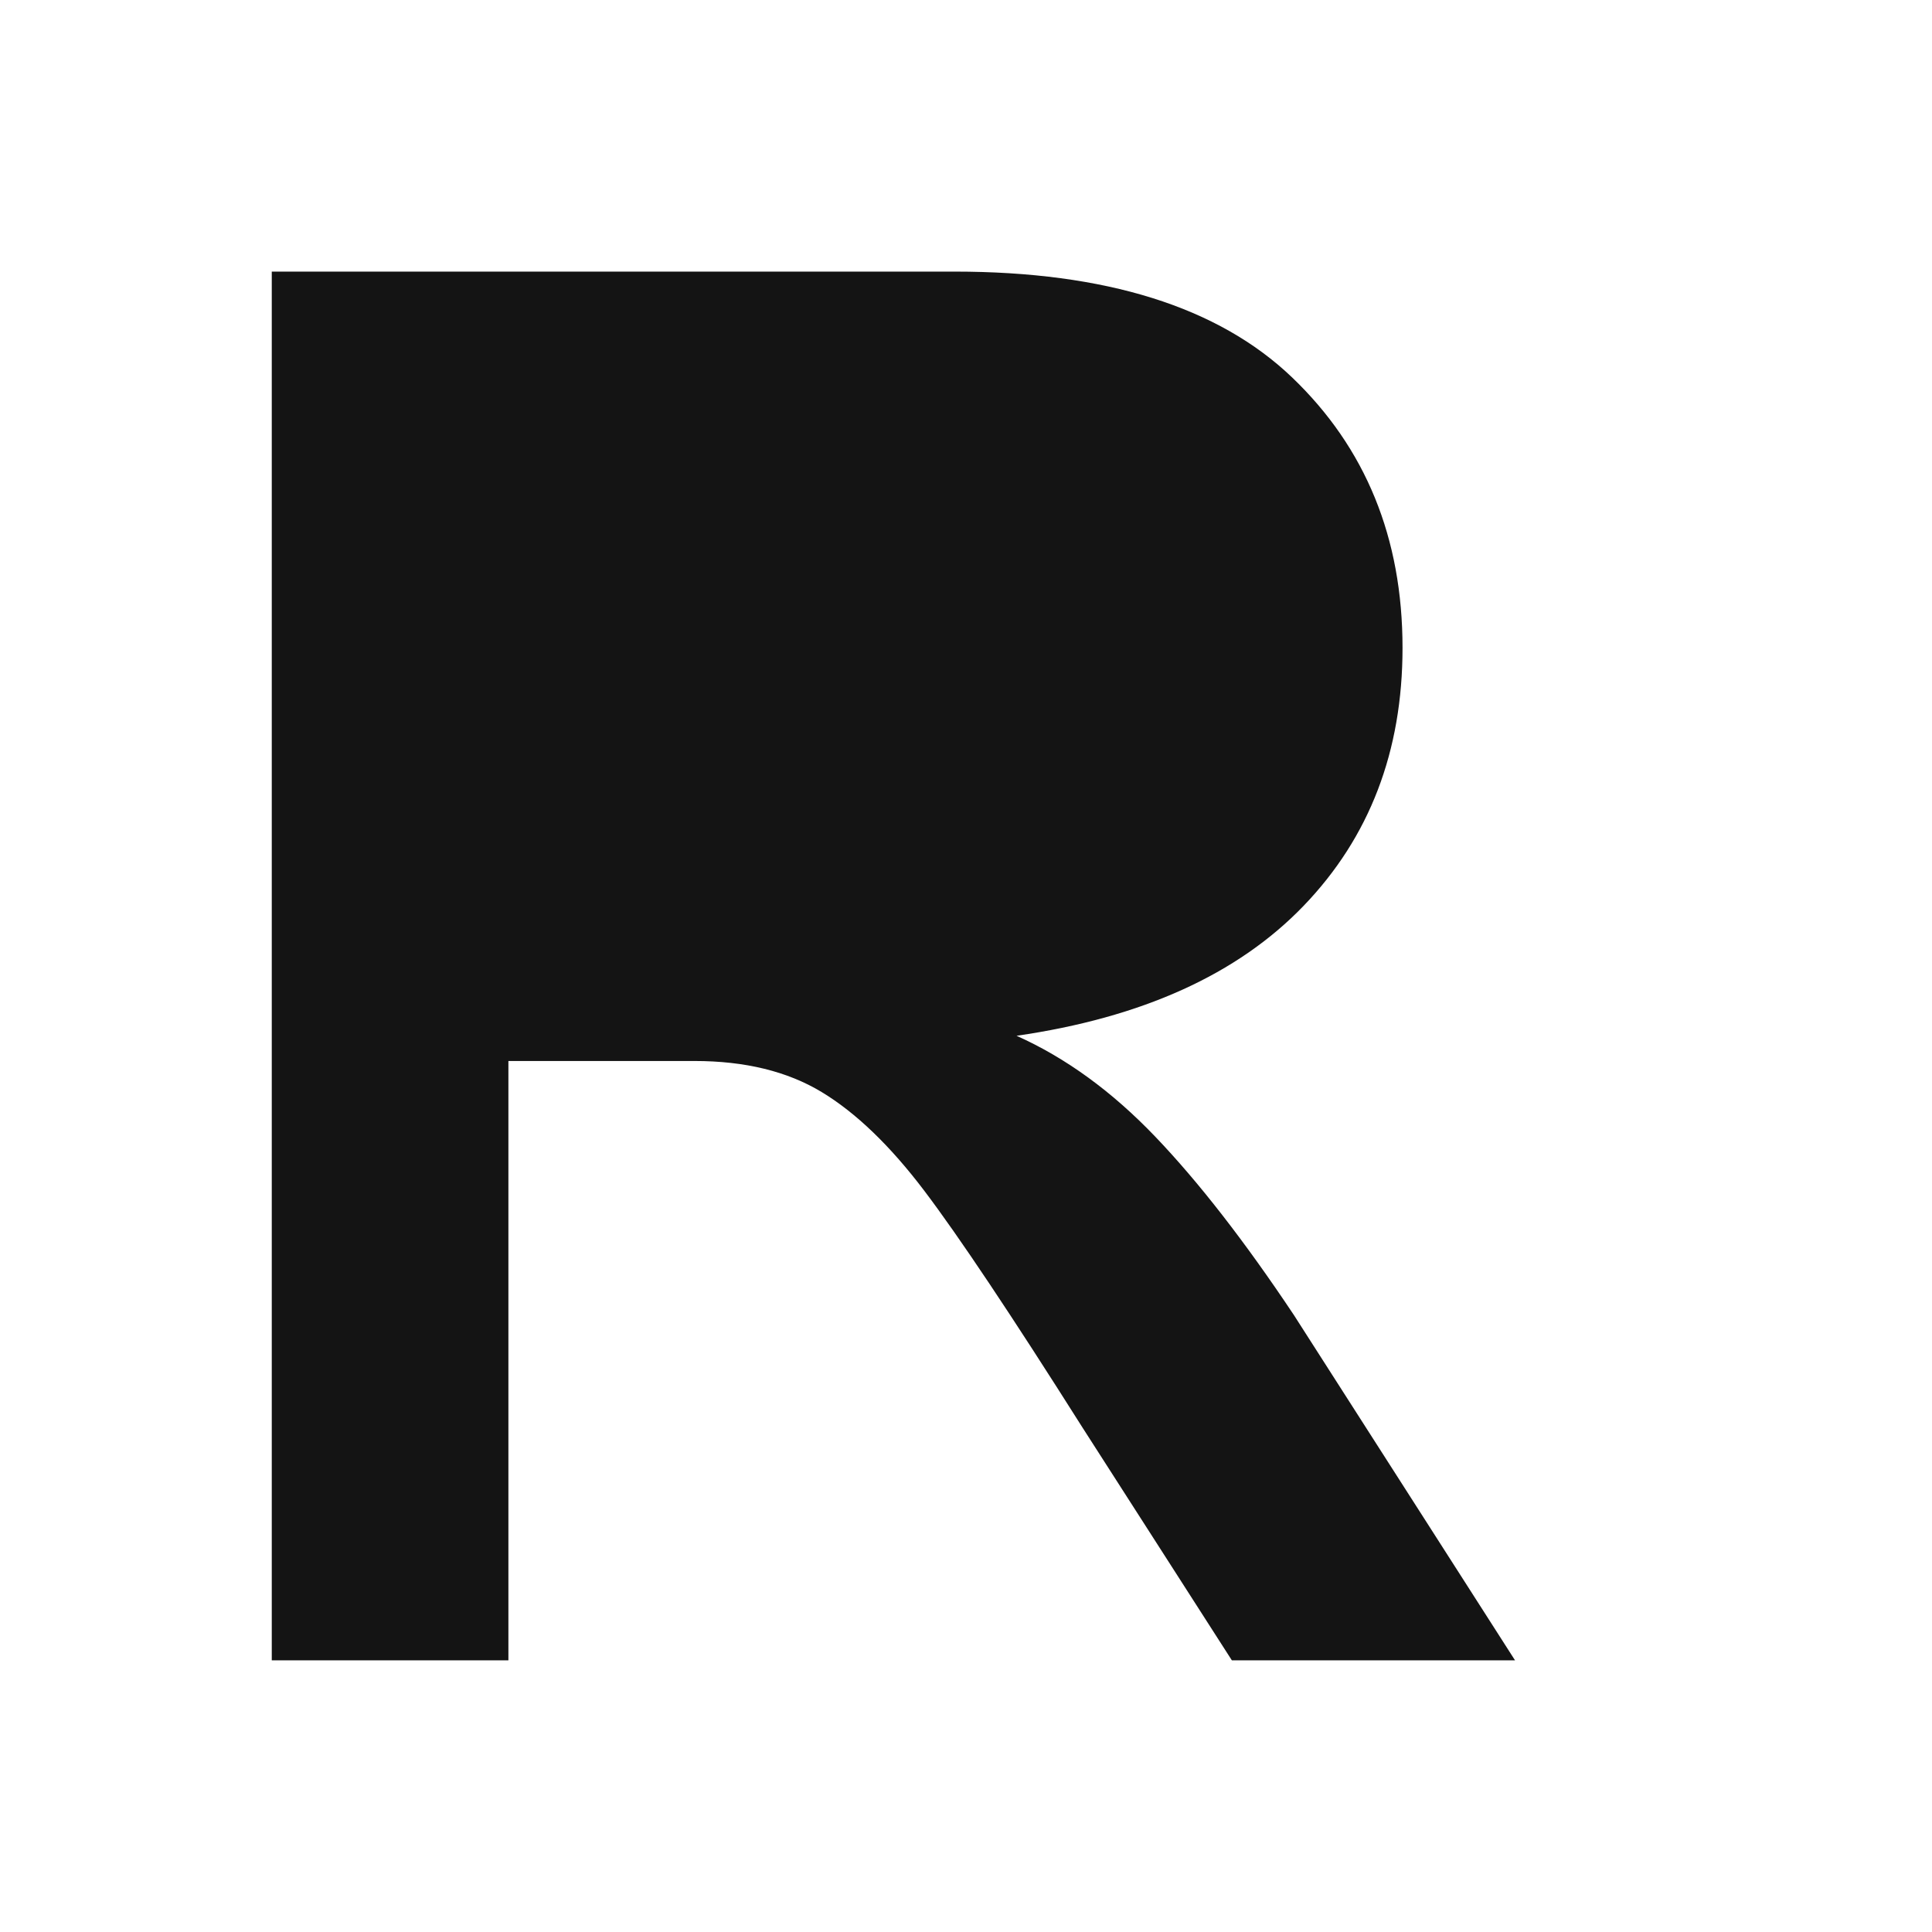
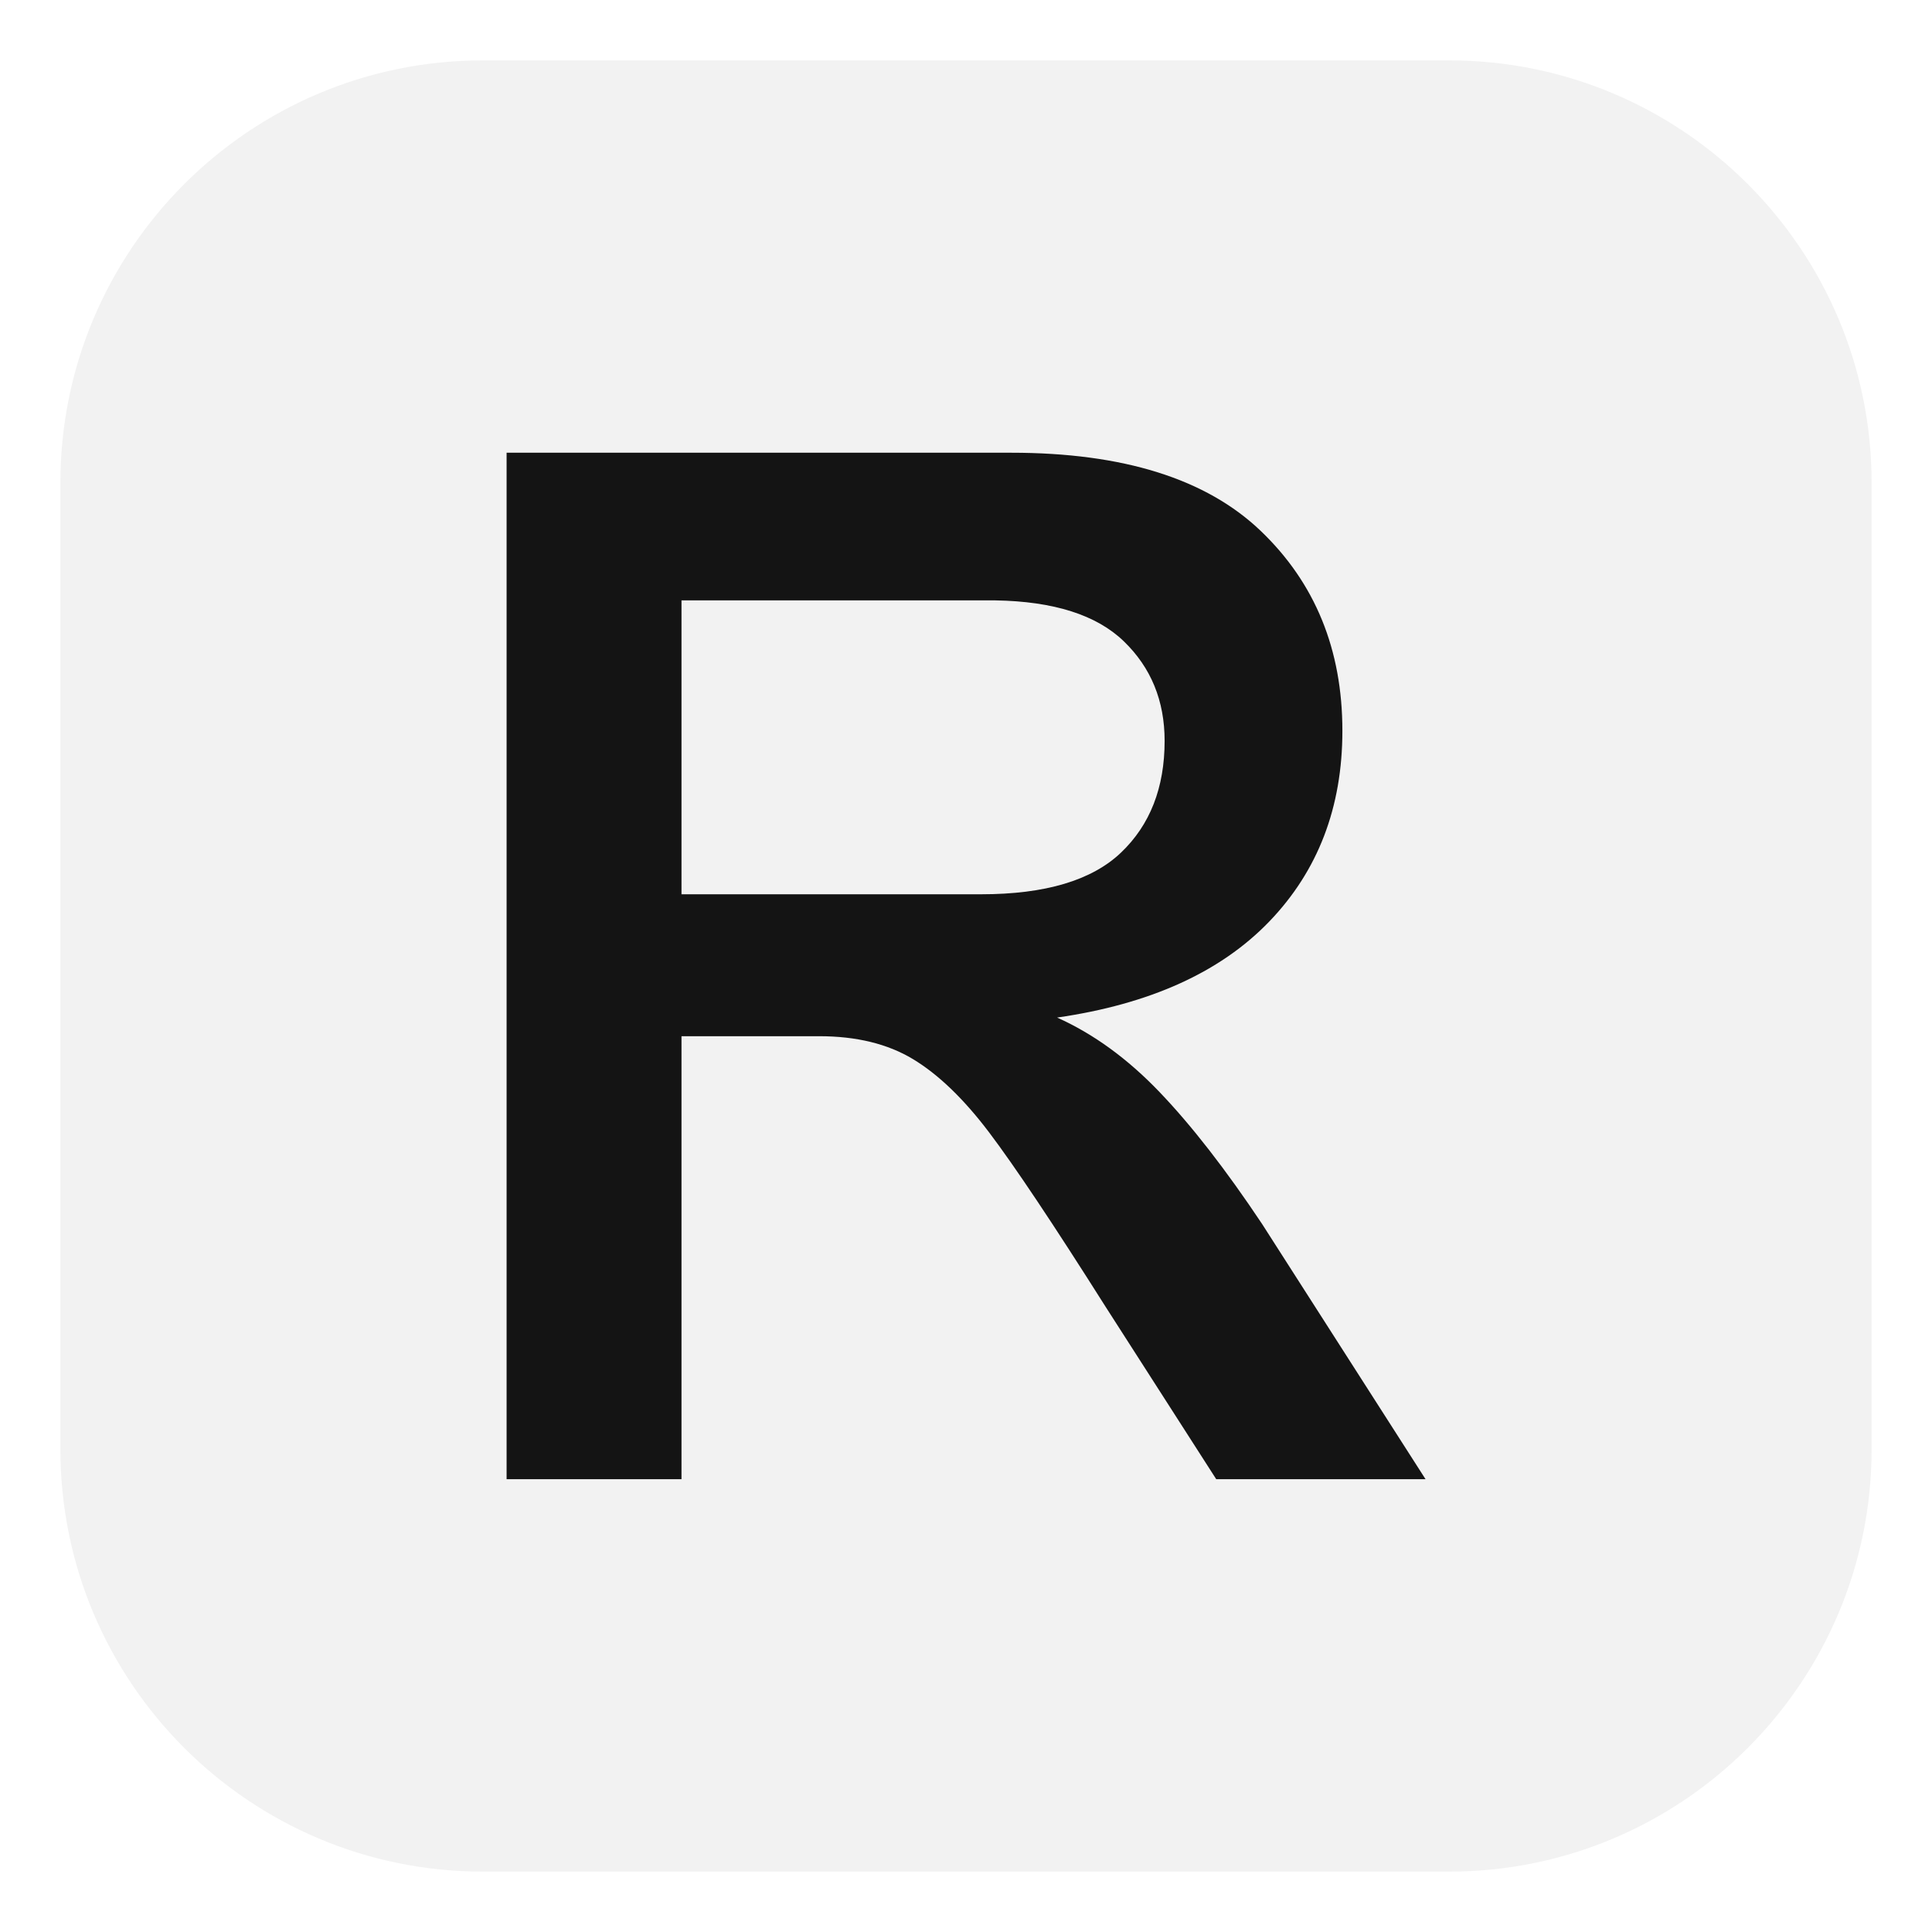
<svg xmlns="http://www.w3.org/2000/svg" viewBox="0 0 64 64" role="img" aria-label="Refkit">
-   <style>path{fill:#141414}@media (prefers-color-scheme:dark){path{fill:#f2f2f2}}</style>
-   <path transform="translate(3.67 55.00) scale(0.06425)" d="M83 -716L435 -716Q552 -716 609 -661.5Q666 -607 666 -522Q666 -442 615 -389Q564 -336 467 -322Q505 -305 538.5 -270Q572 -235 610 -178L724 0L578 0L501 -120Q446 -207 419.5 -242Q393 -277 366.5 -293Q340 -309 301 -309L205 -309L205 0L83 0L83 -716Z" />
+   <rect x="2" y="2" width="60" height="60" rx="14" fill="#f2f2f2" />
+   <path fill="#141414" transform="translate(12.84 49.00) scale(0.04749)" d="M83 -716L435 -716Q552 -716 609 -661.5Q666 -607 666 -522Q666 -442 615 -389Q564 -336 467 -322Q505 -305 538.5 -270Q572 -235 610 -178L724 0L578 0L501 -120Q446 -207 419.5 -242Q393 -277 366.5 -293Q340 -309 301 -309L205 -309L205 0L83 0L83 -716Z M542 -515Q542 -557 513.5 -584.5Q485 -612 424 -613L205 -613L205 -408L414 -408Q481 -408 511.5 -437Q542 -466 542 -515Z" />
</svg>
